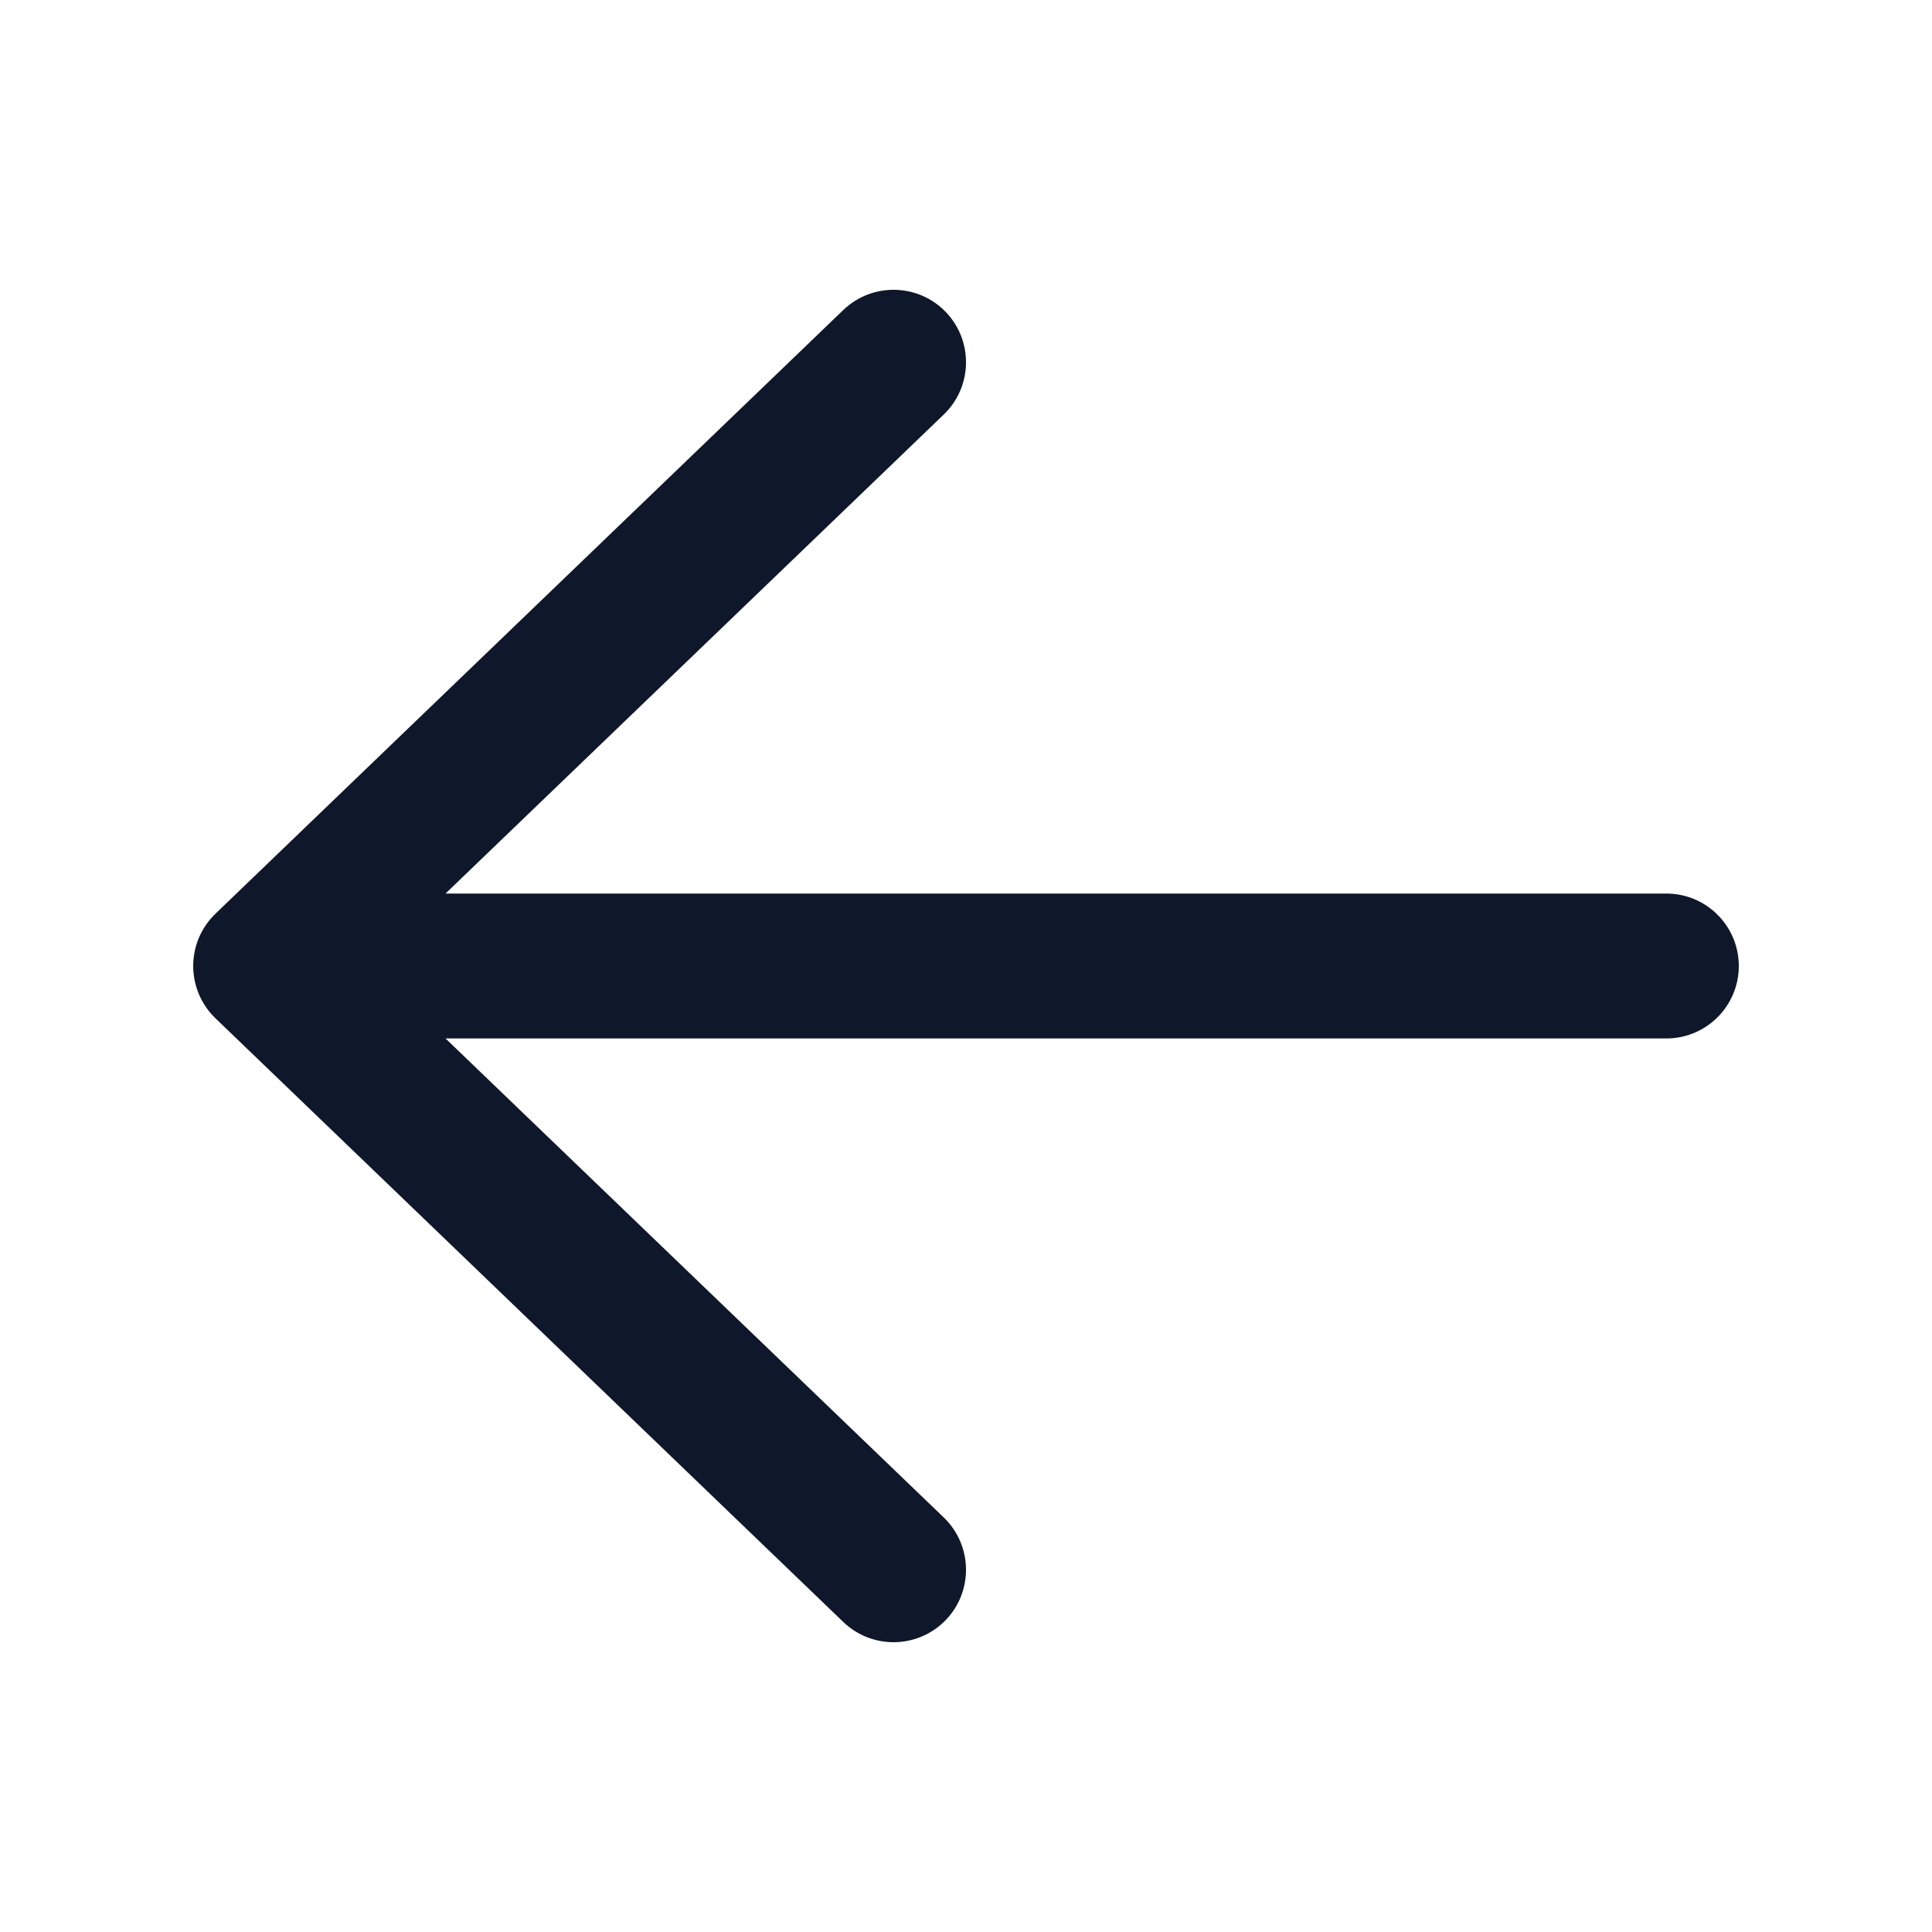
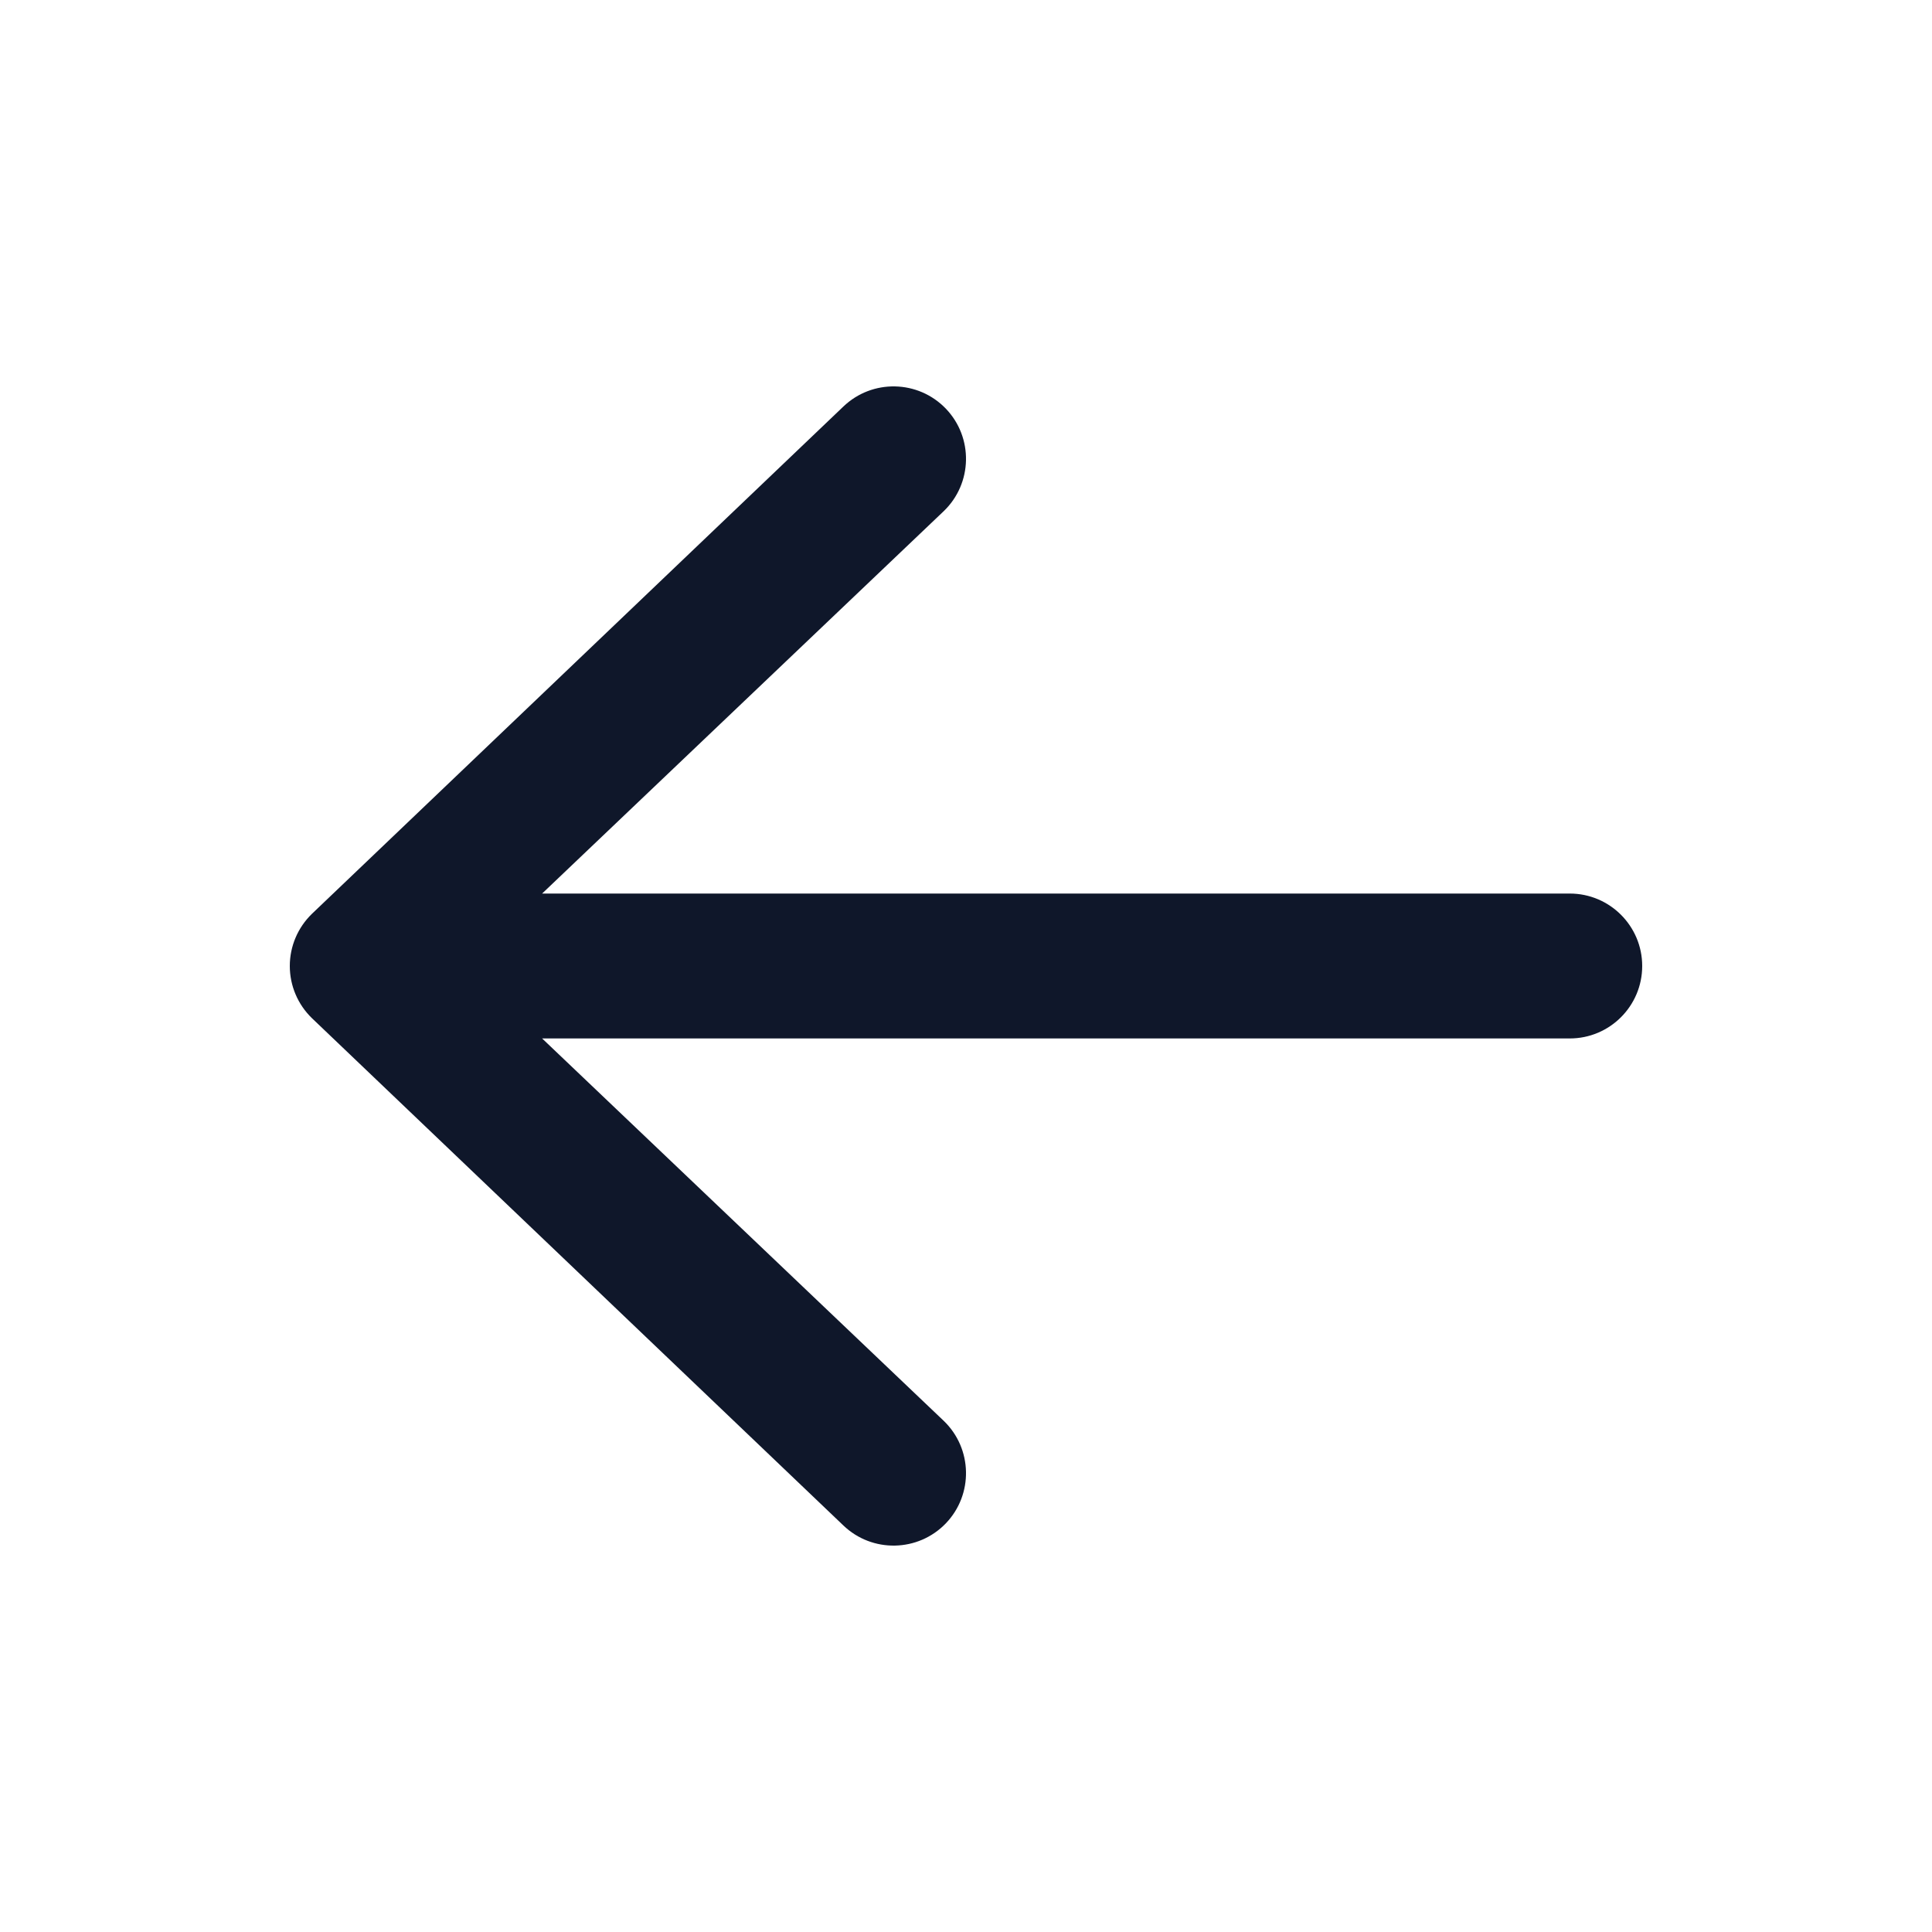
<svg xmlns="http://www.w3.org/2000/svg" width="20" height="20" viewBox="0 0 20 20" fill="none">
-   <path fill-rule="evenodd" clip-rule="evenodd" d="M18 10C18 10.414 17.664 10.75 17.25 10.75L4.612 10.75L9.77 15.709C10.068 15.996 10.078 16.471 9.791 16.77C9.504 17.068 9.029 17.078 8.73 16.791L2.23 10.541C2.083 10.399 2 10.204 2 10C2 9.796 2.083 9.601 2.23 9.459L8.73 3.209C9.029 2.922 9.504 2.932 9.791 3.23C10.078 3.529 10.068 4.004 9.77 4.291L4.612 9.25L17.25 9.25C17.664 9.25 18 9.586 18 10Z" fill="#0F172A" />
+   <path fill-rule="evenodd" clip-rule="evenodd" d="M17 10C17 10.414 16.664 10.75 16.25 10.75L5.612 10.75L9.77 14.709C10.068 14.996 10.078 15.471 9.791 15.77C9.504 16.068 9.029 16.078 8.73 15.791L3.23 10.541C3.083 10.399 3 10.204 3 10C3 9.796 3.083 9.601 3.23 9.459L8.73 4.209C9.029 3.922 9.504 3.932 9.791 4.23C10.078 4.529 10.068 5.004 9.77 5.291L5.612 9.25L16.25 9.25C16.664 9.25 17 9.586 17 10Z" fill="#0F172A" />
</svg>
